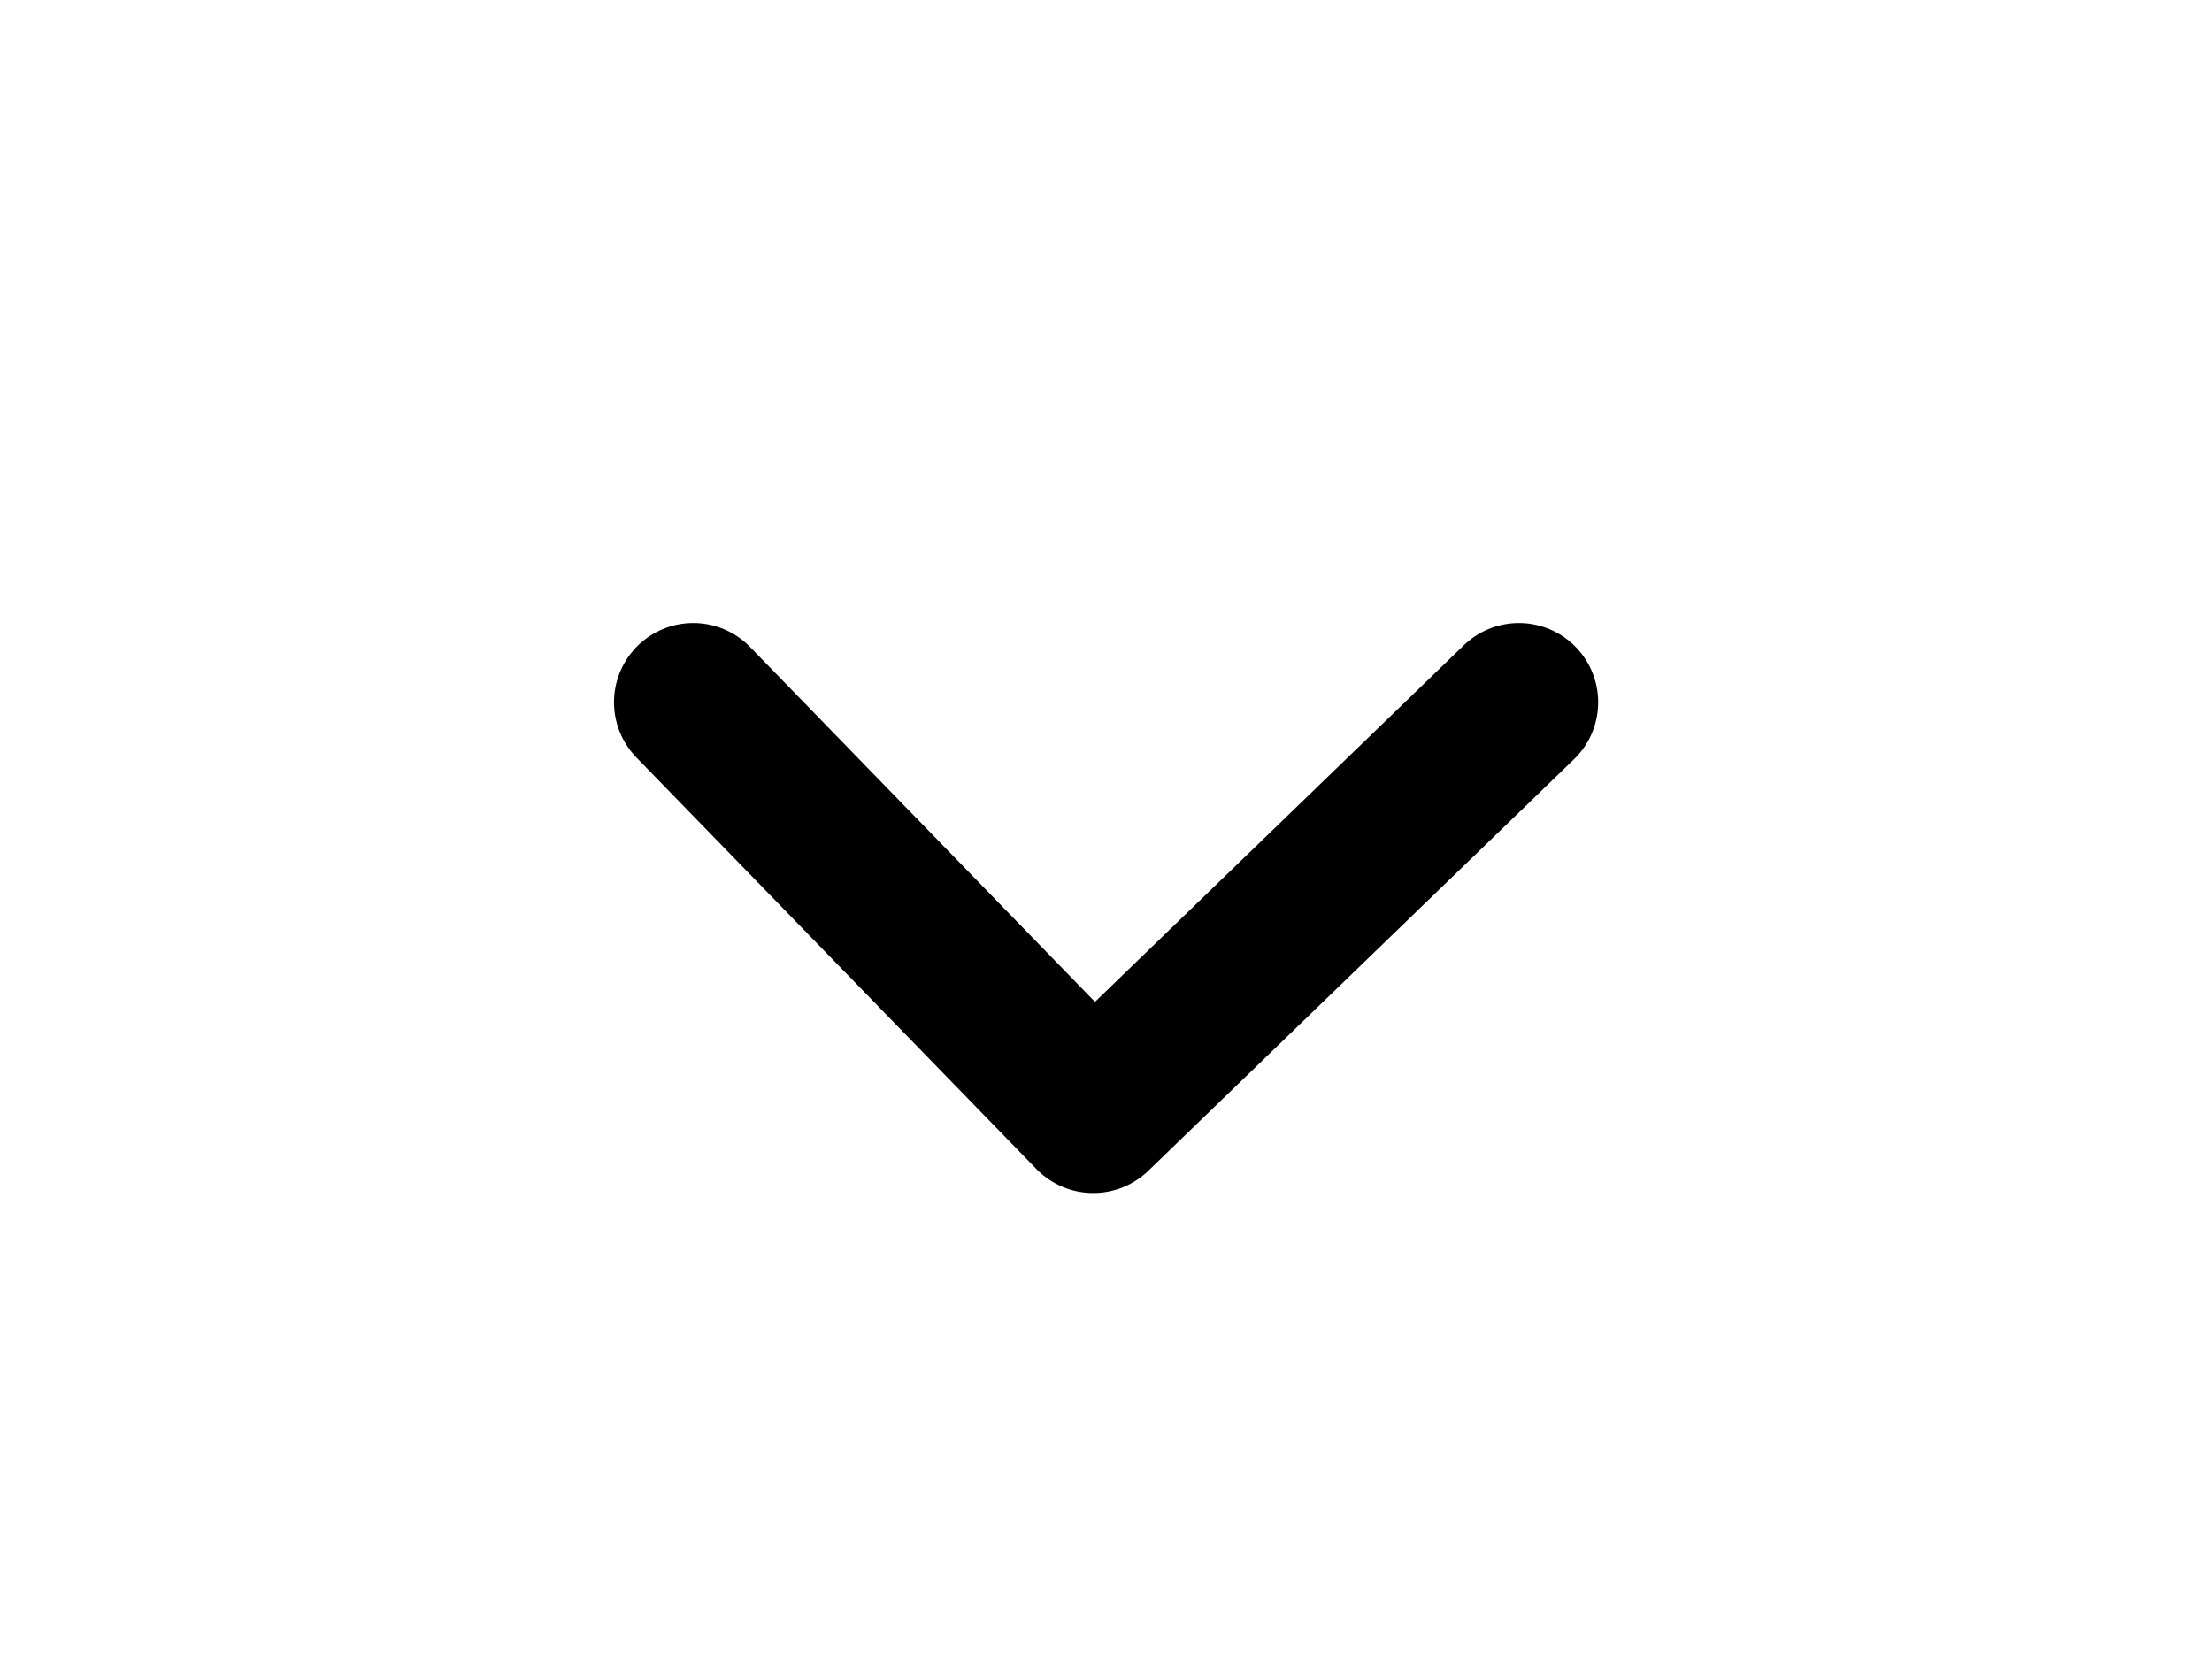
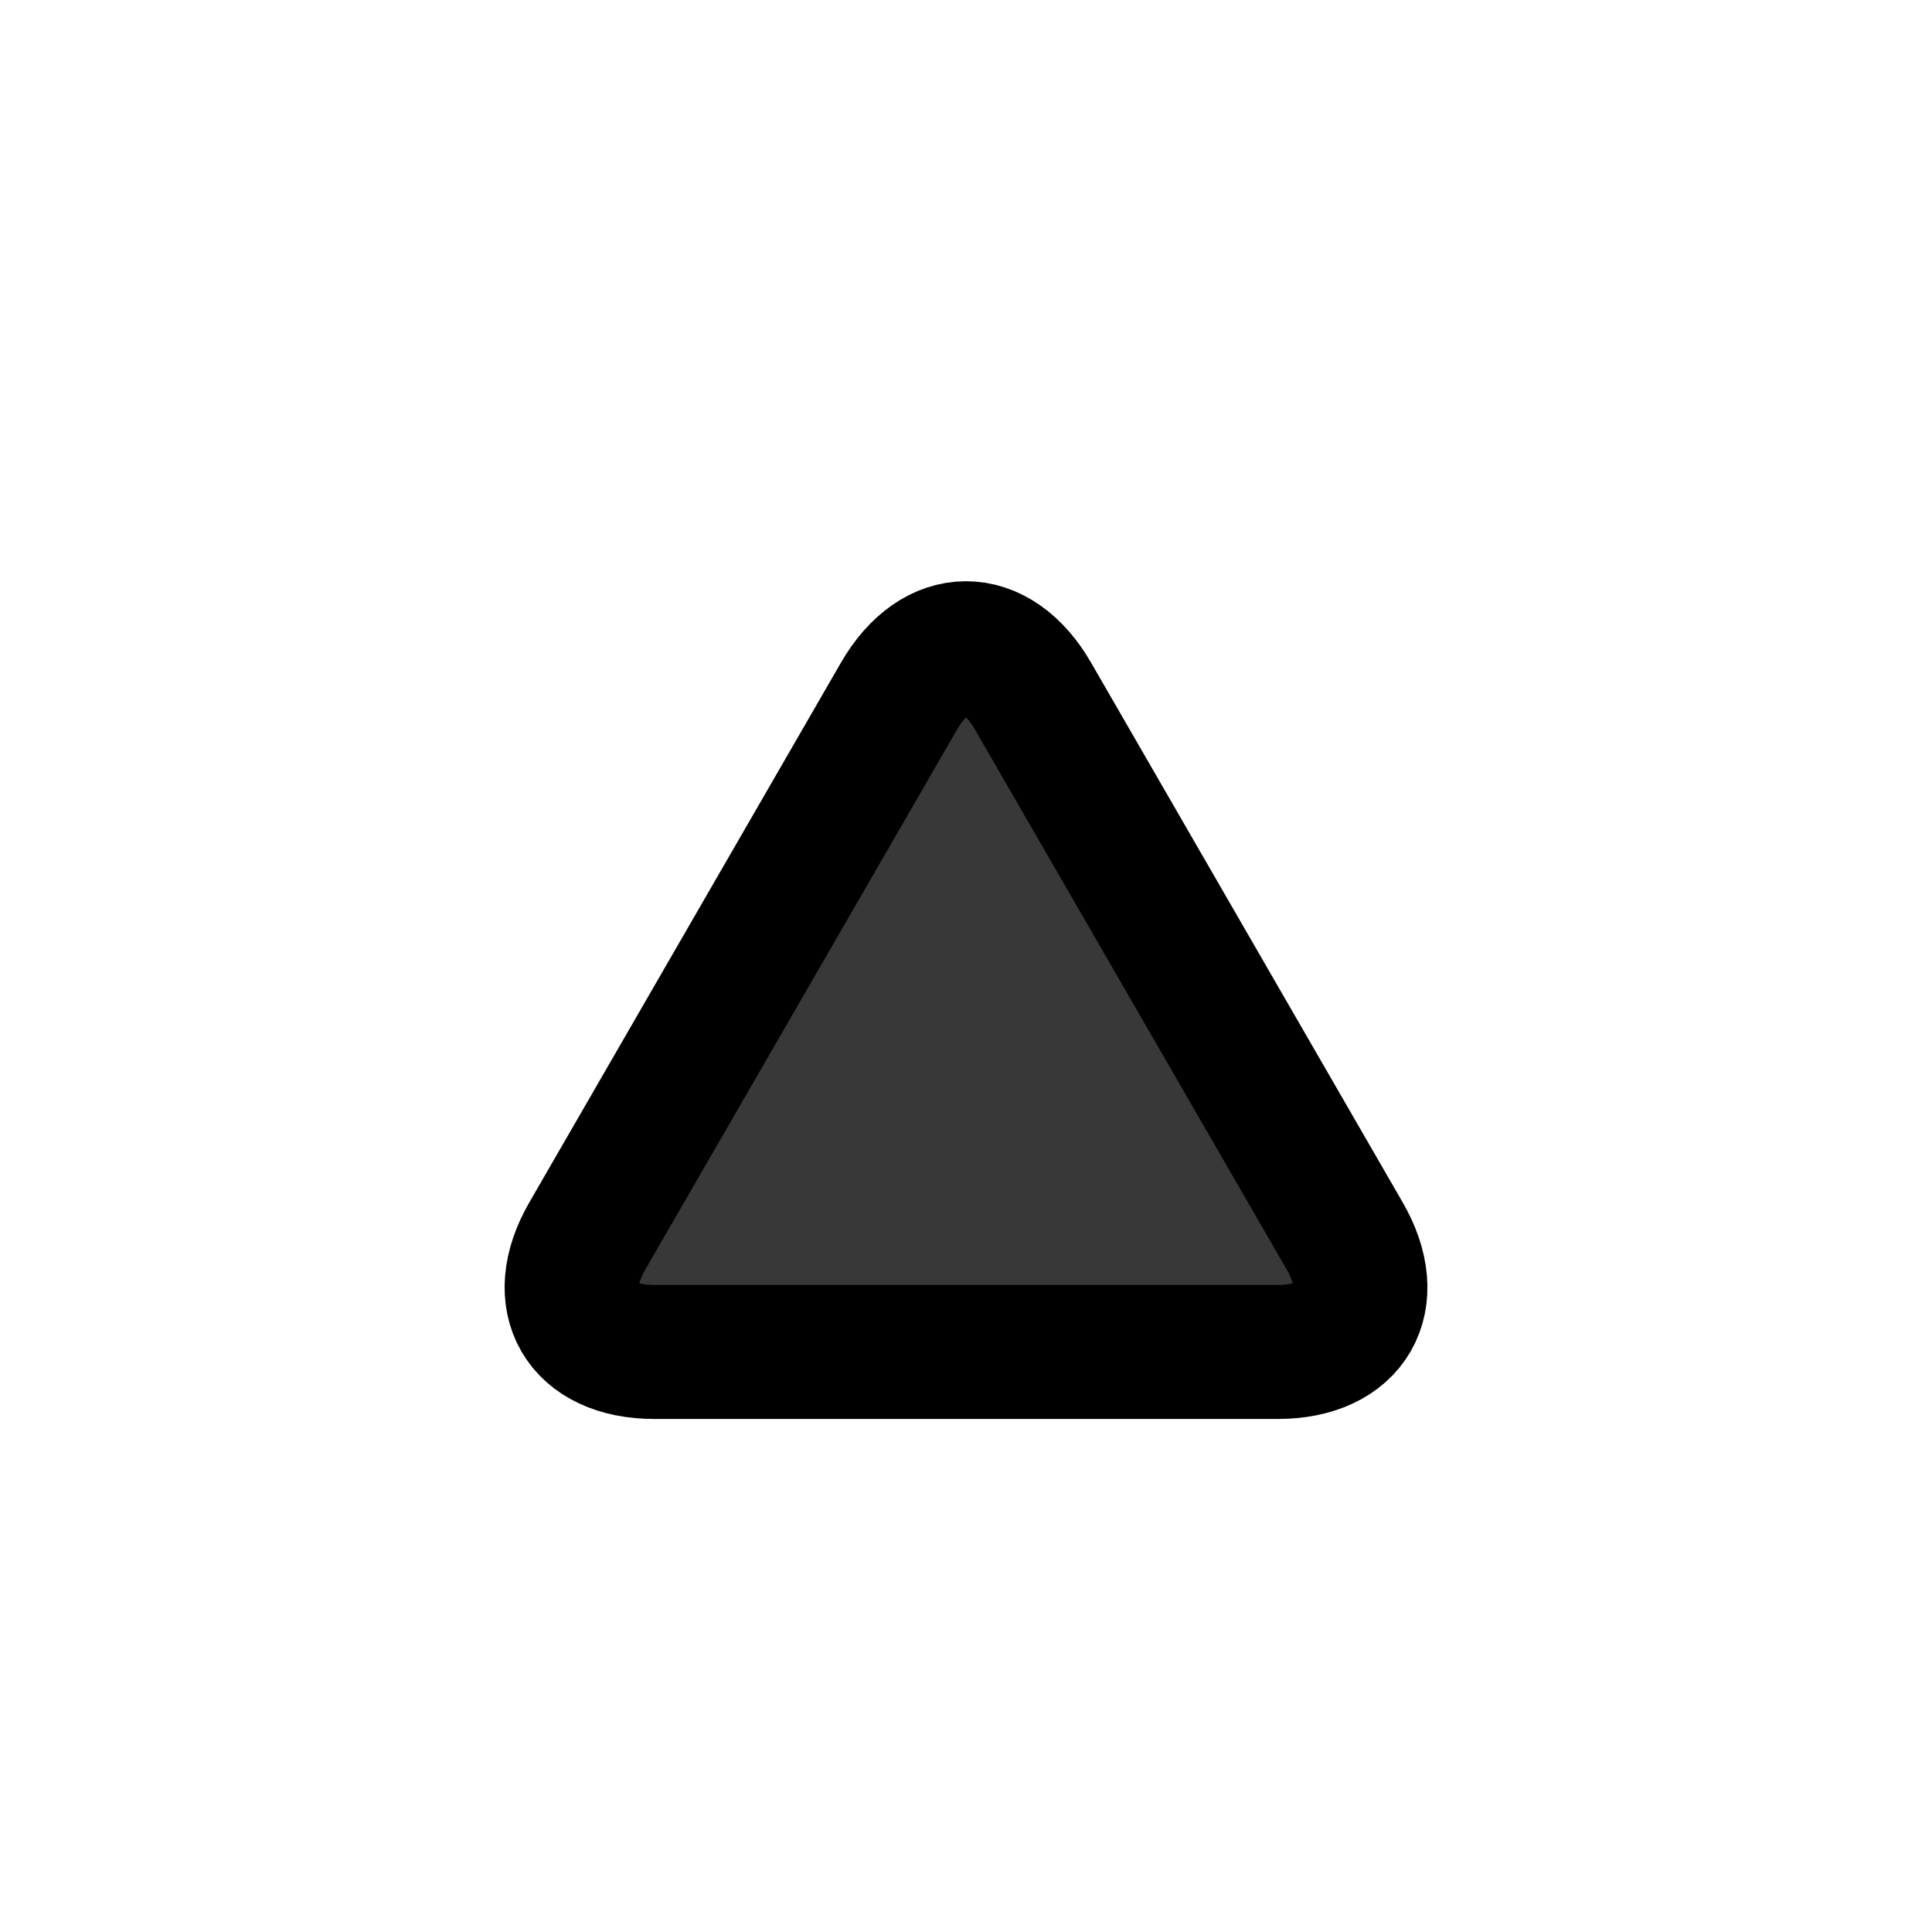
- <svg xmlns="http://www.w3.org/2000/svg" version="1.1" id="Layer_1" x="0px" y="0px" width="13.953px" height="10.505px" viewBox="0 0 13.953 10.505" enable-background="new 0 0 13.953 10.505" xml:space="preserve">
-   <polyline fill="none" stroke="currentColor" stroke-linecap="round" stroke-linejoin="round" stroke-miterlimit="10" points="9.581,4.43   6.896,7.026 4.373,4.43 " />
+ <svg xmlns="http://www.w3.org/2000/svg" version="1.1" id="Layer_1" x="0px" y="0px" width="72.083px" height="72.083px" viewBox="0 0 72.083 72.083" enable-background="new 0 0 72.083 72.083" xml:space="preserve">
+   <g>
+     <path fill="#010101" d="M17.977,7.538" />
+     <path fill="none" stroke="#000000" stroke-linecap="round" stroke-linejoin="round" stroke-miterlimit="10" d="M17.977,7.538" />
+   </g>
+   <g>
+     <path fill="#373837" d="M24.414,50.442c-2.75,0-3.875-1.949-2.5-4.33l11.628-20.14c1.375-2.382,3.625-2.382,5,0l11.628,20.14   c1.375,2.382,0.25,4.33-2.5,4.33H24.414z" />
+     <path fill="none" stroke="#000000" stroke-width="5" stroke-linecap="round" stroke-linejoin="round" stroke-miterlimit="10" d="   M24.414,50.442c-2.75,0-3.875-1.949-2.5-4.33l11.628-20.14c1.375-2.382,3.625-2.382,5,0l11.628,20.14   c1.375,2.382,0.25,4.33-2.5,4.33H24.414z" />
+   </g>
</svg>
